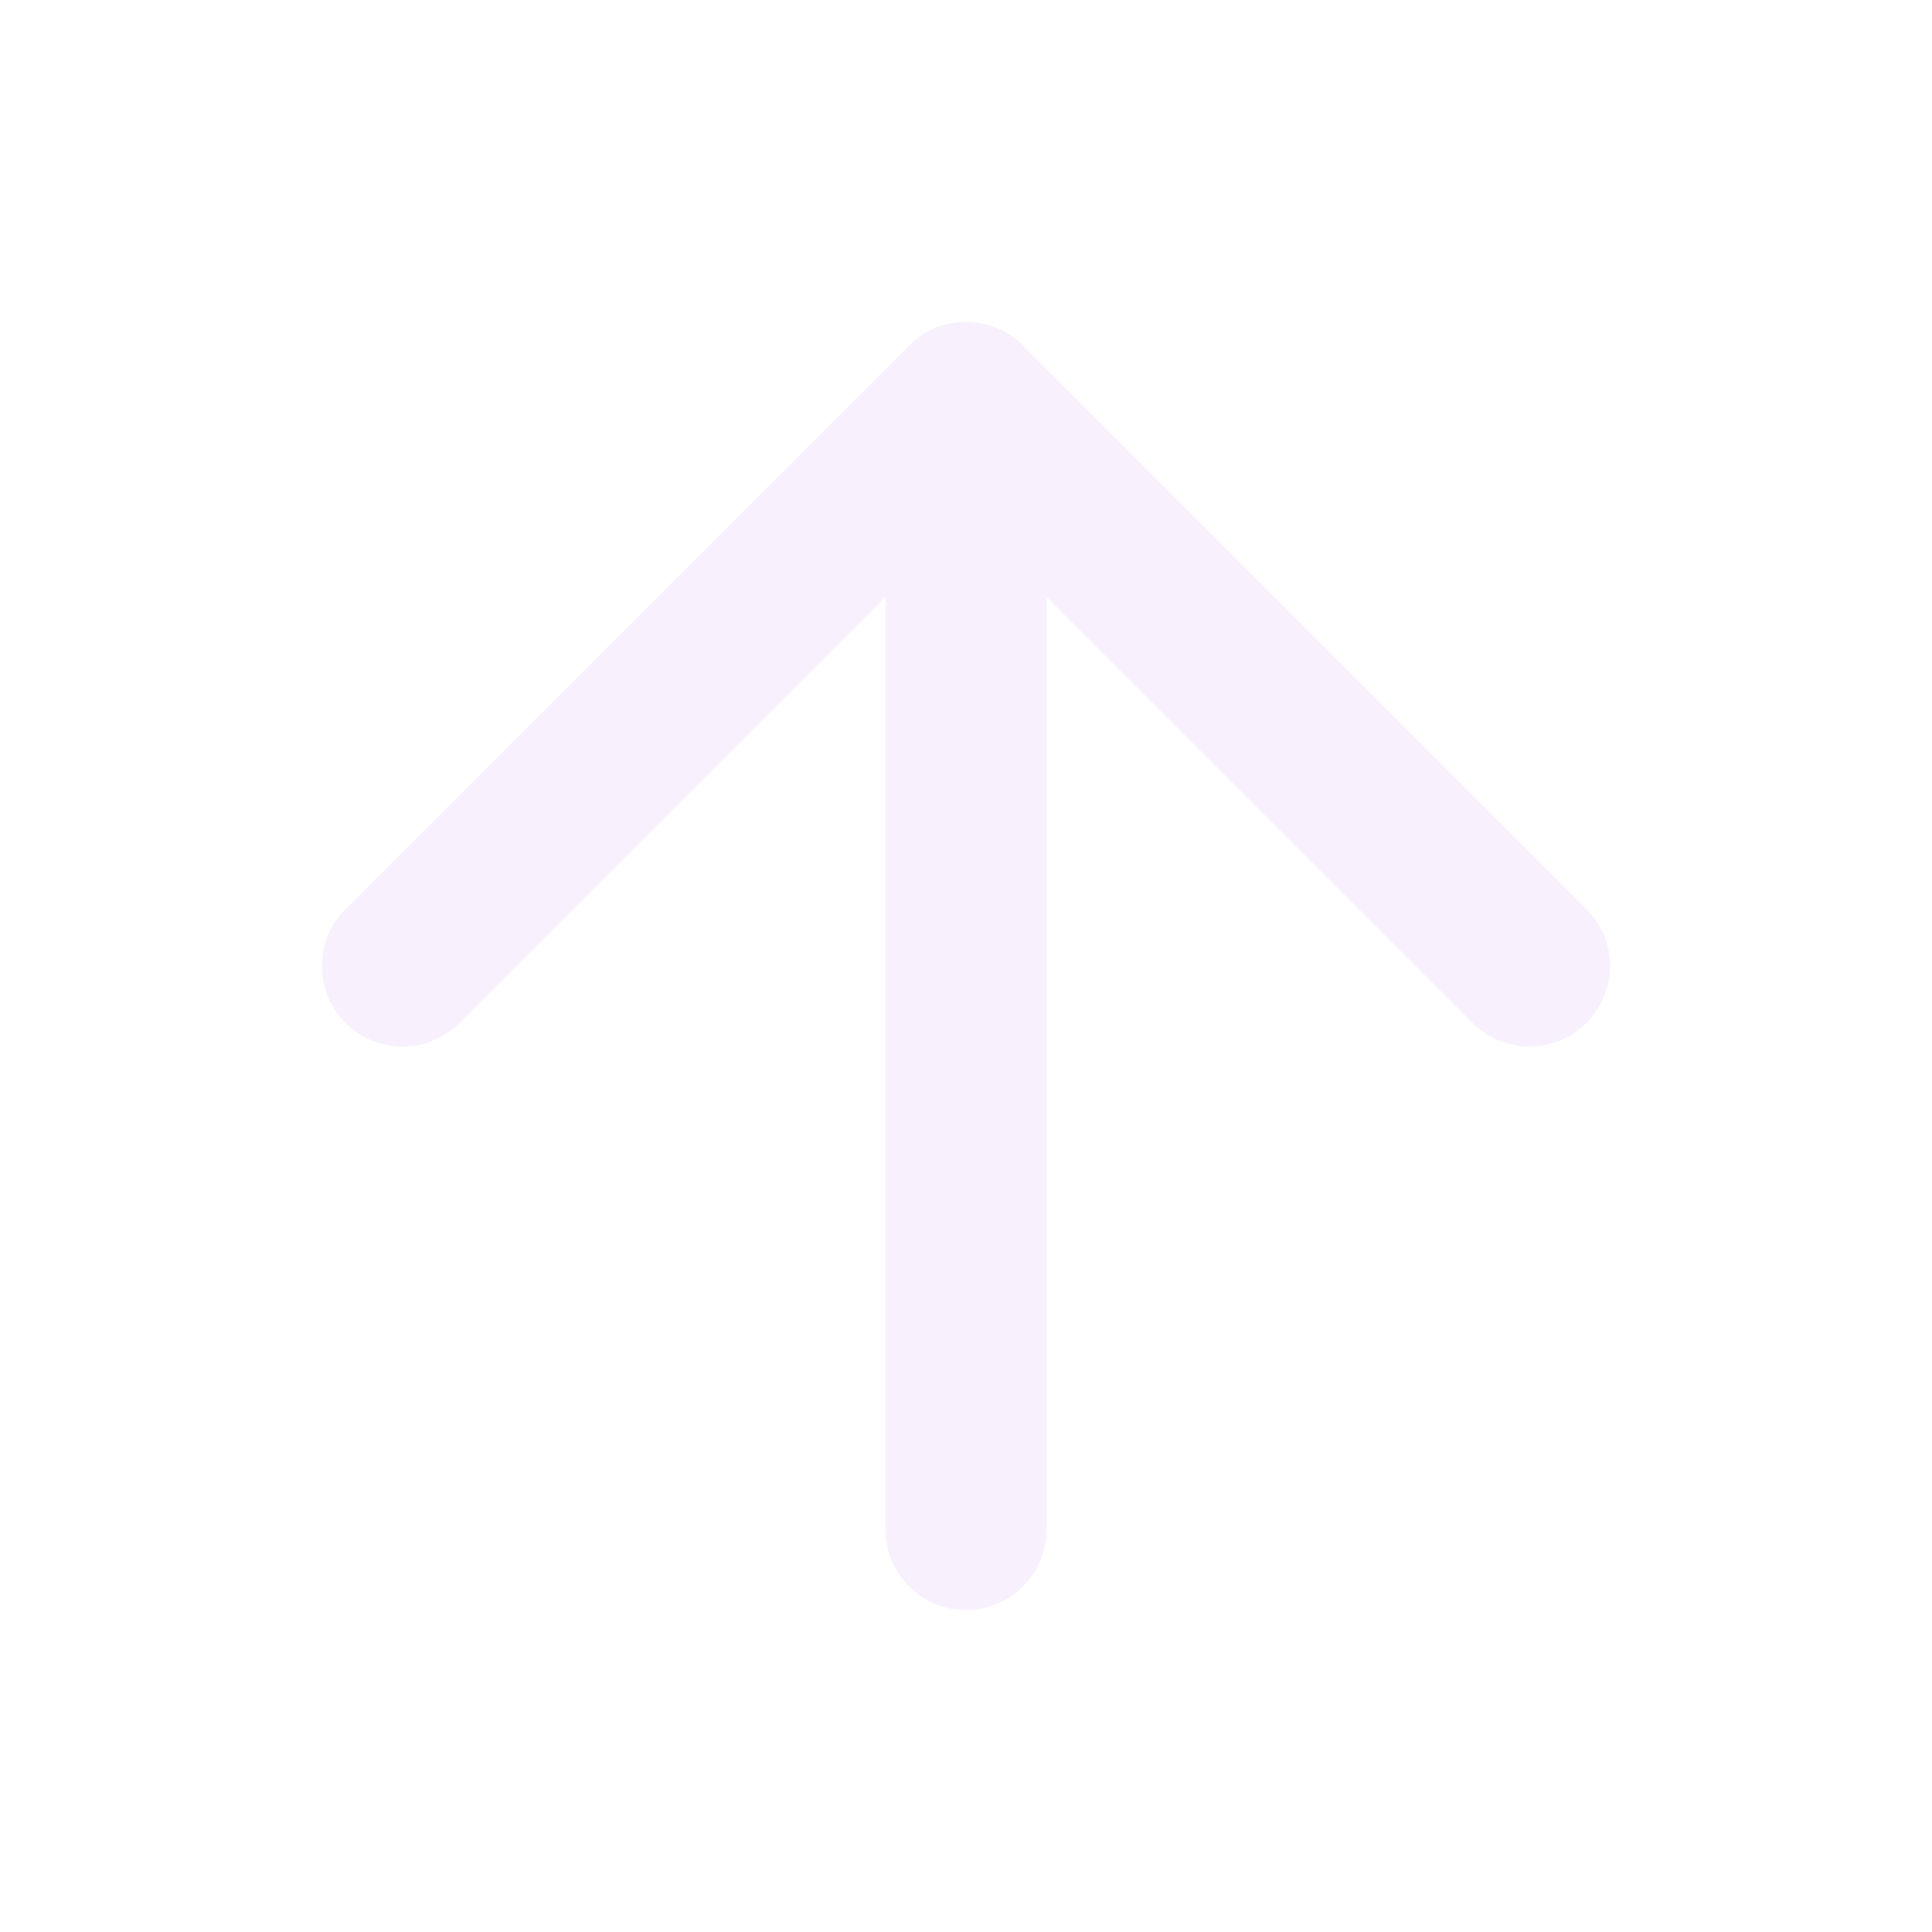
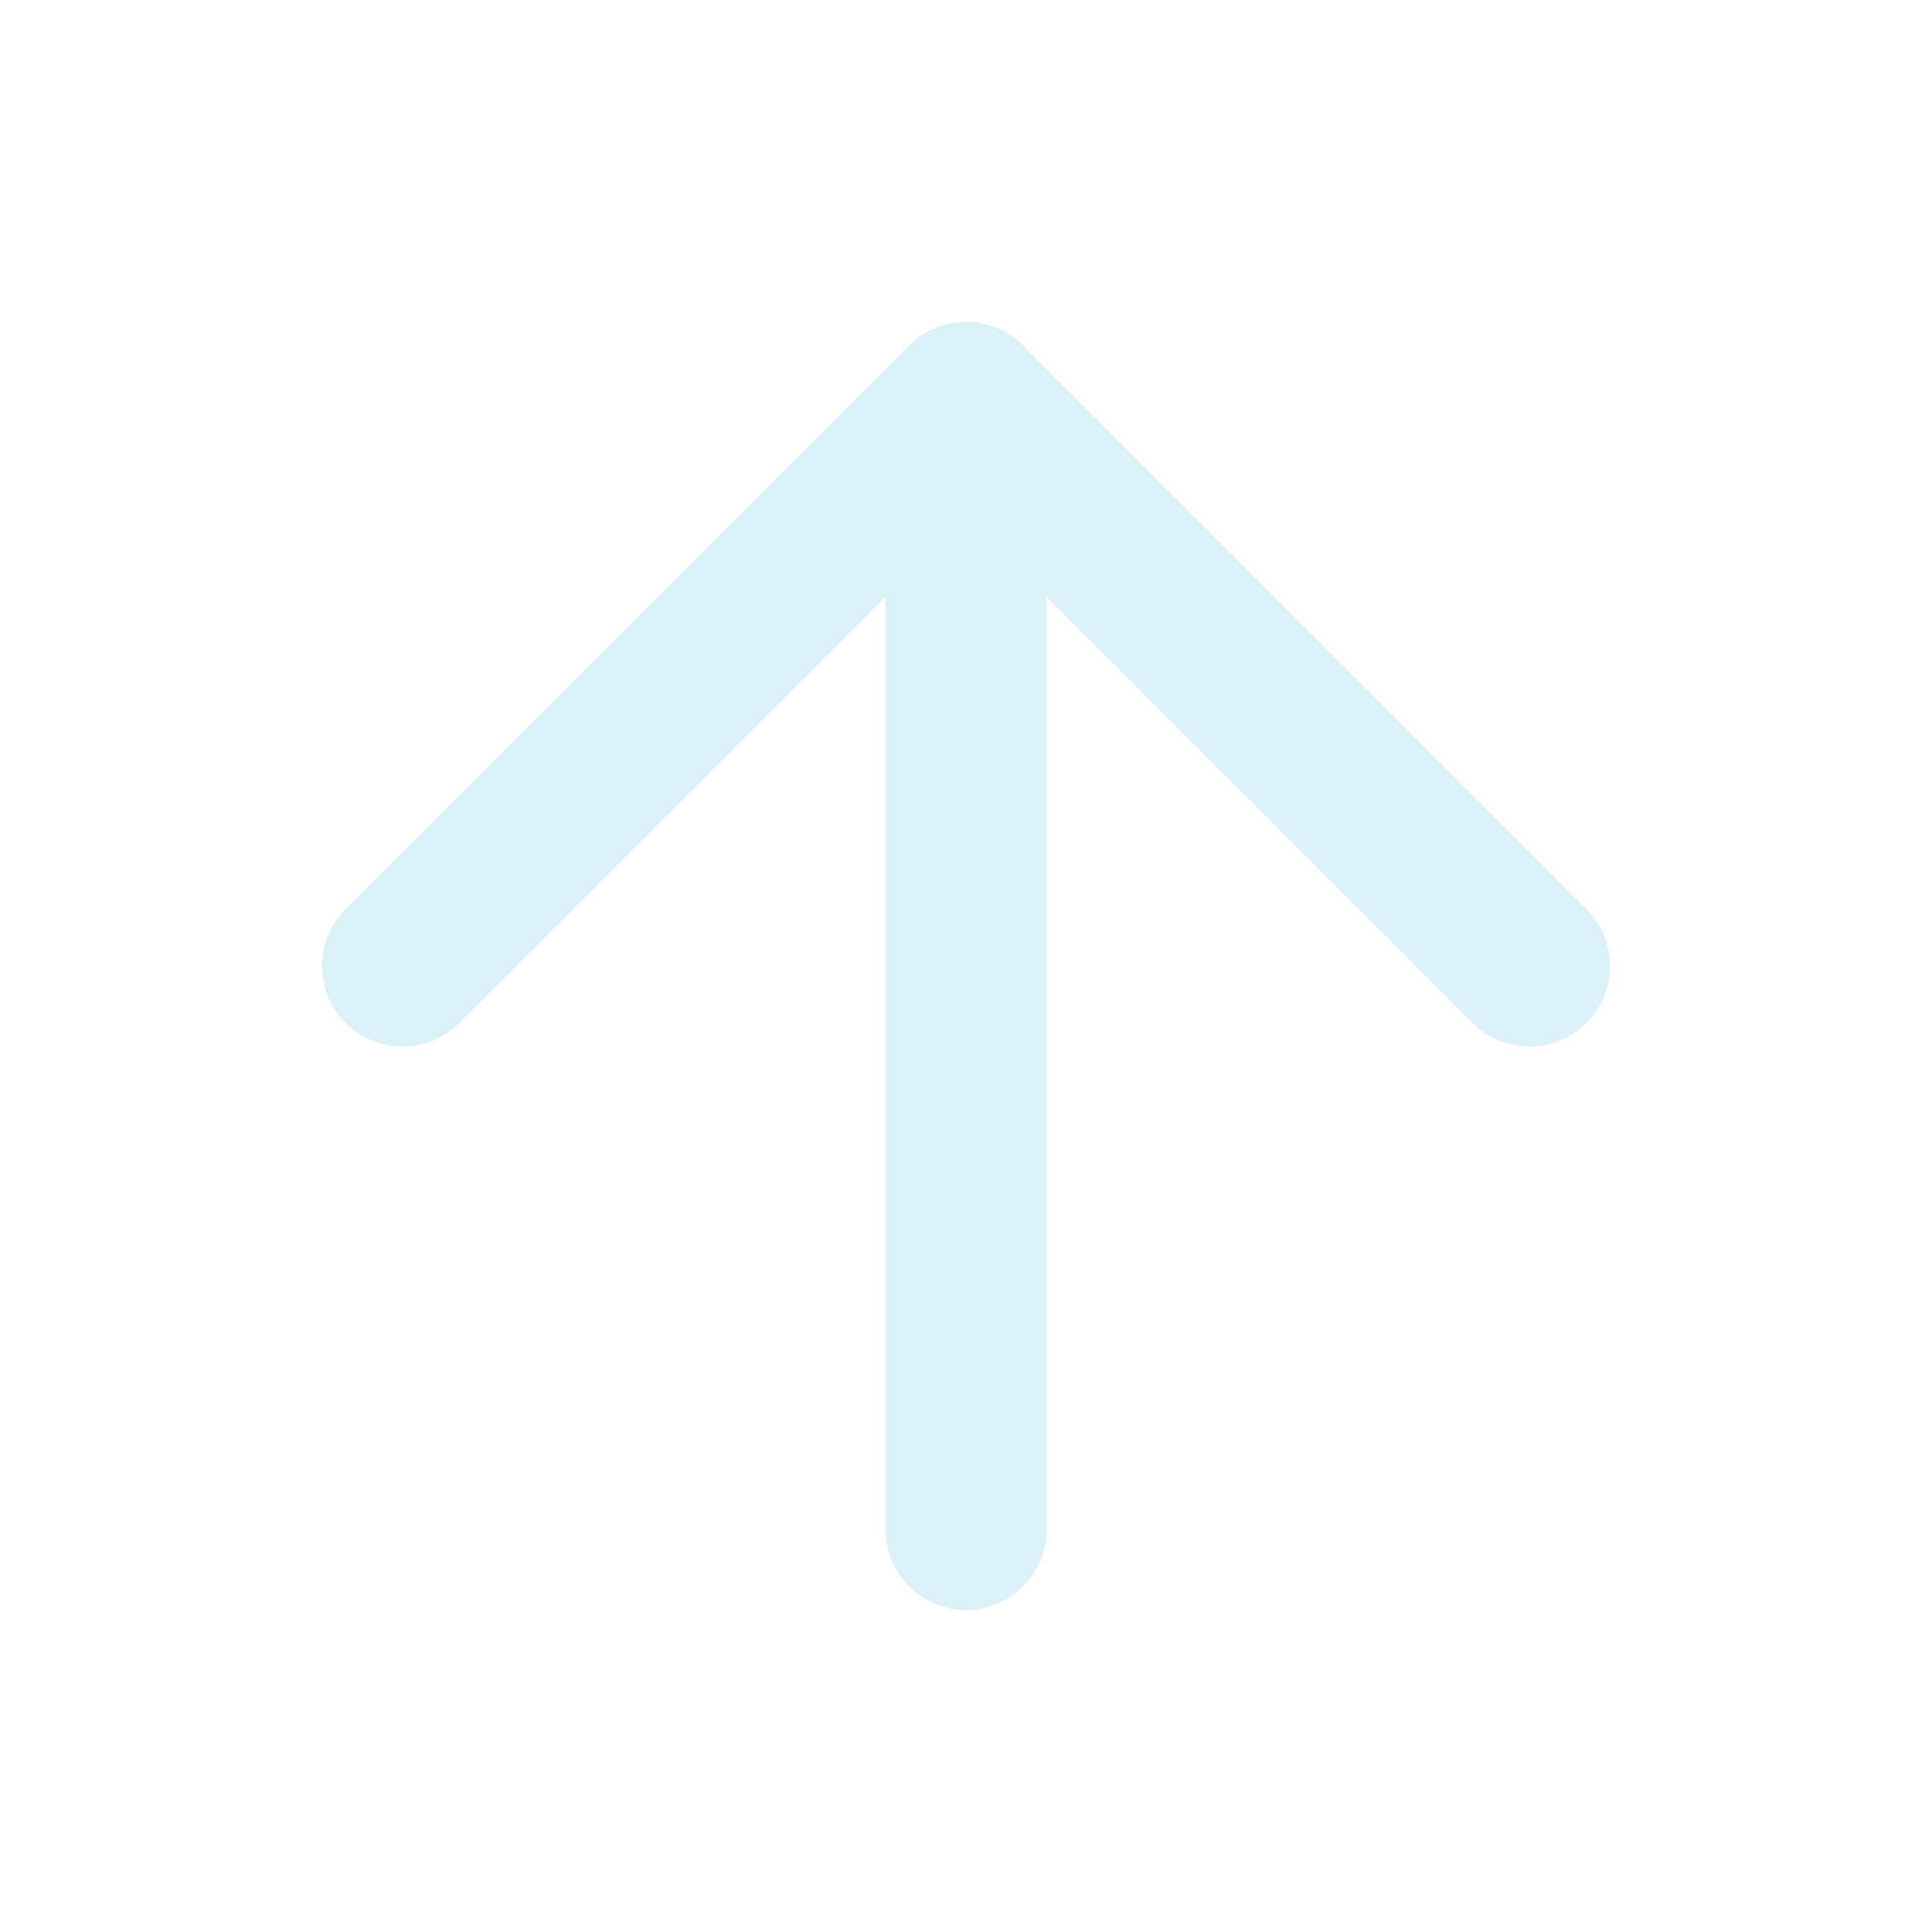
- <svg xmlns="http://www.w3.org/2000/svg" width="24" height="24" viewBox="0 0 24 24" fill="none" stroke="#F8F0FC" stroke-width="2" stroke-linecap="round" stroke-linejoin="round">
+ <svg xmlns="http://www.w3.org/2000/svg" width="24" height="24" viewBox="0 0 24 24" fill="none" stroke="#DAF1F7" stroke-width="2" stroke-linecap="round" stroke-linejoin="round">
  <line x1="12" y1="19" x2="12" y2="5" />
  <polyline points="5 12 12 5 19 12" />
</svg>
